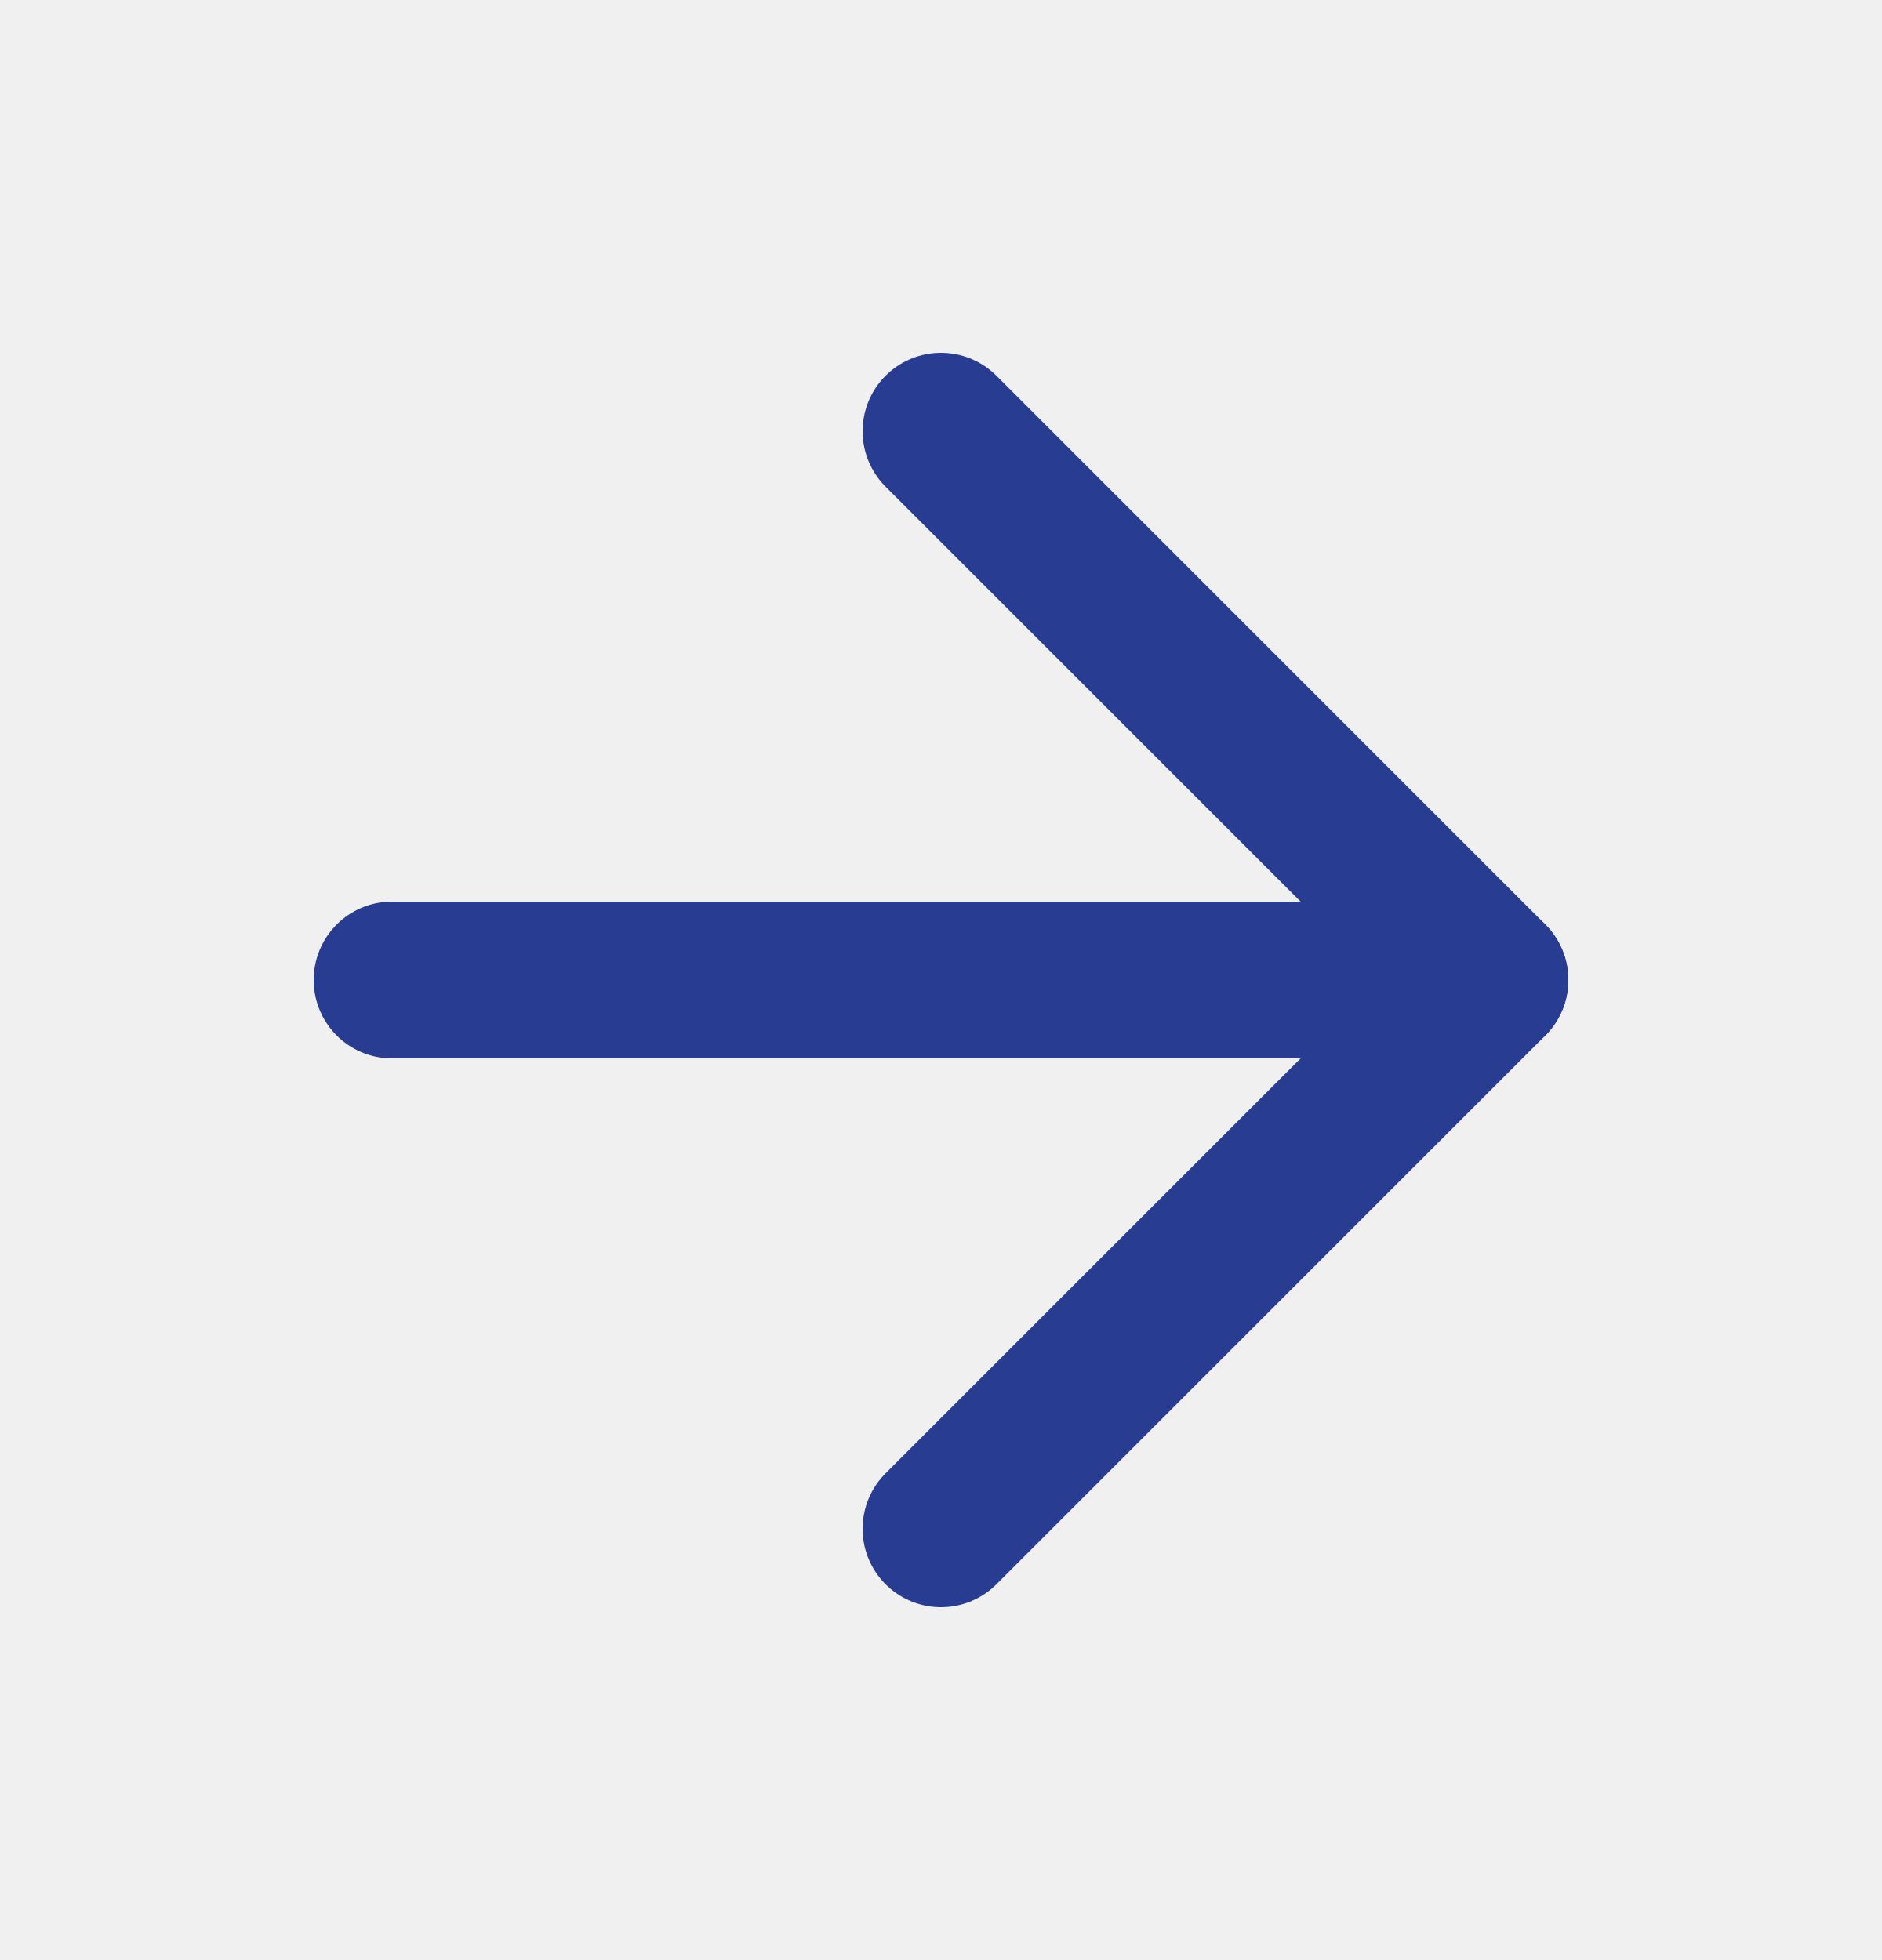
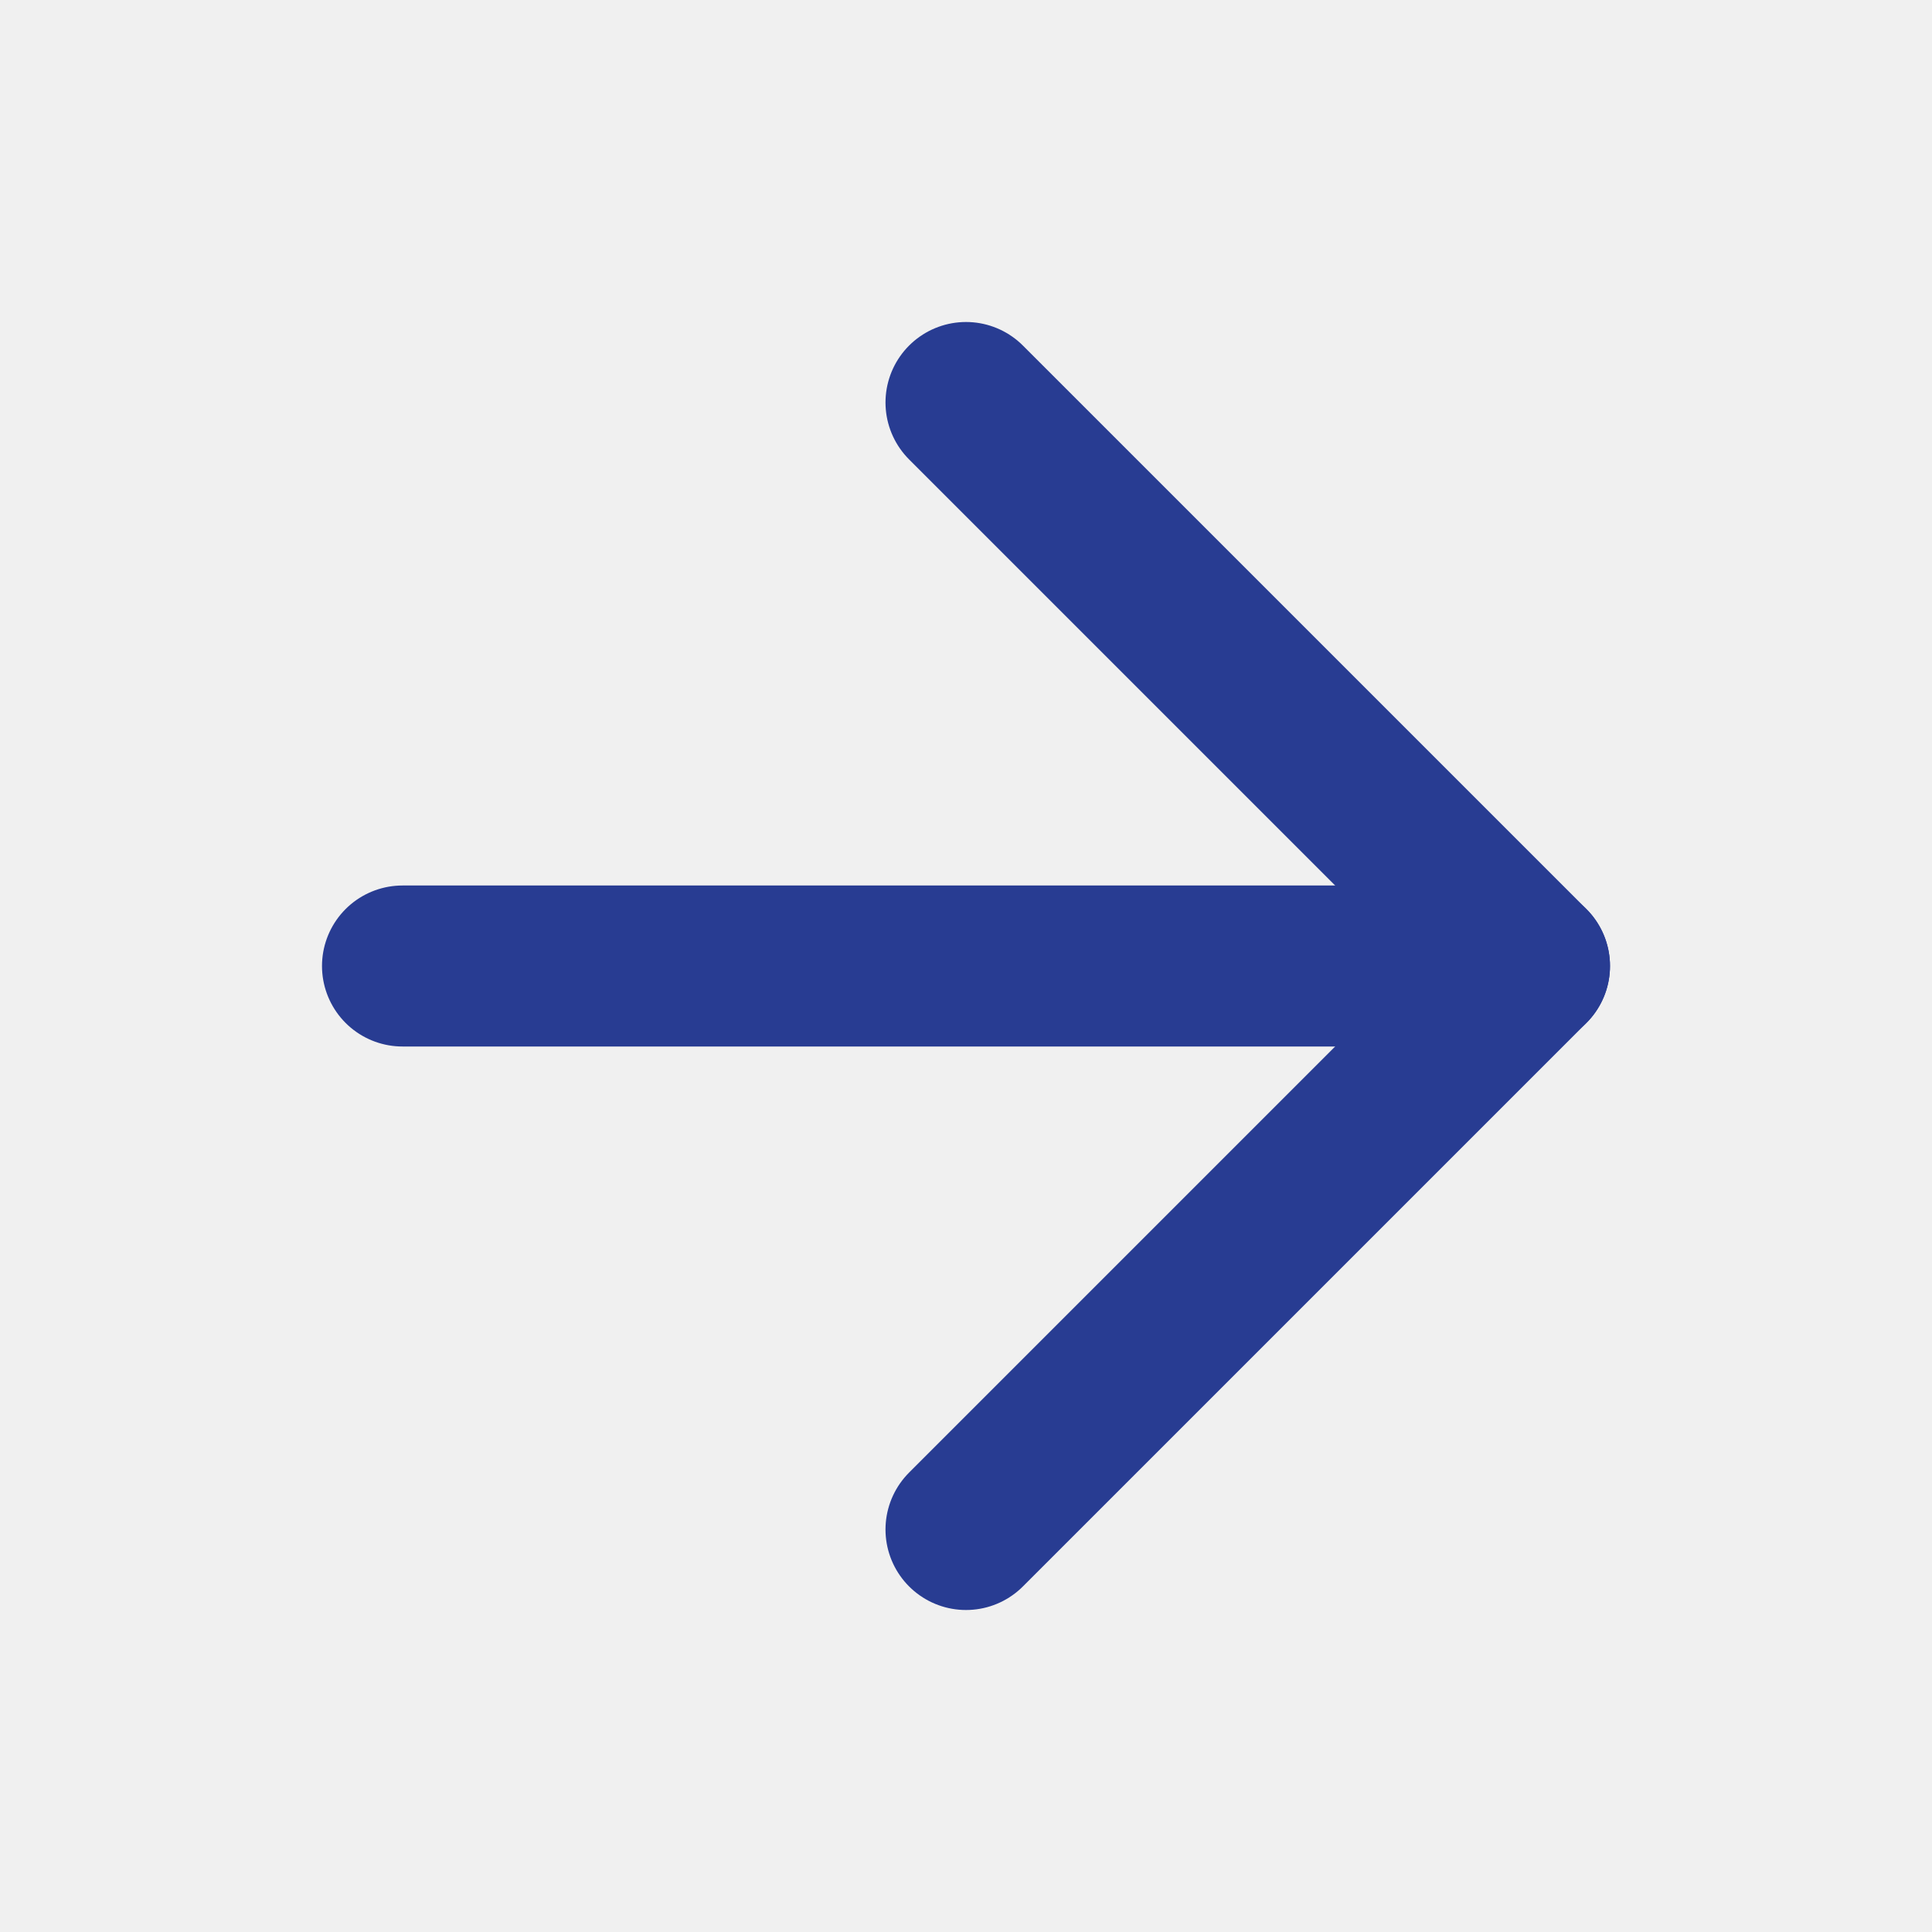
- <svg xmlns="http://www.w3.org/2000/svg" width="24" height="25" viewBox="0 0 24 25" fill="none">
-   <g clip-path="url(#clip0_1812_7851)">
-     <path d="M5 12.5H19" stroke="#283C92" stroke-width="2" stroke-linecap="round" stroke-linejoin="round" />
-     <path d="M12 5.5L19 12.5L12 19.5" stroke="#283C92" stroke-width="2" stroke-linecap="round" stroke-linejoin="round" />
+ <svg xmlns="http://www.w3.org/2000/svg" width="24" height="24" viewBox="0 0 24 24" fill="none">
+   <g clip-path="url(#clip0_67_4345)">
+     <path d="M5 12H19" stroke="#283C92" stroke-width="2" stroke-linecap="round" stroke-linejoin="round" />
+     <path d="M12 5L19 12L12 19" stroke="#283C92" stroke-width="2" stroke-linecap="round" stroke-linejoin="round" />
  </g>
  <defs>
-     <clipPath id="clip0_1812_7851">
-       <rect width="24" height="24" fill="white" transform="translate(0 0.5)" />
+     <clipPath id="clip0_67_4345">
+       <rect width="24" height="24" fill="white" />
    </clipPath>
  </defs>
</svg>
